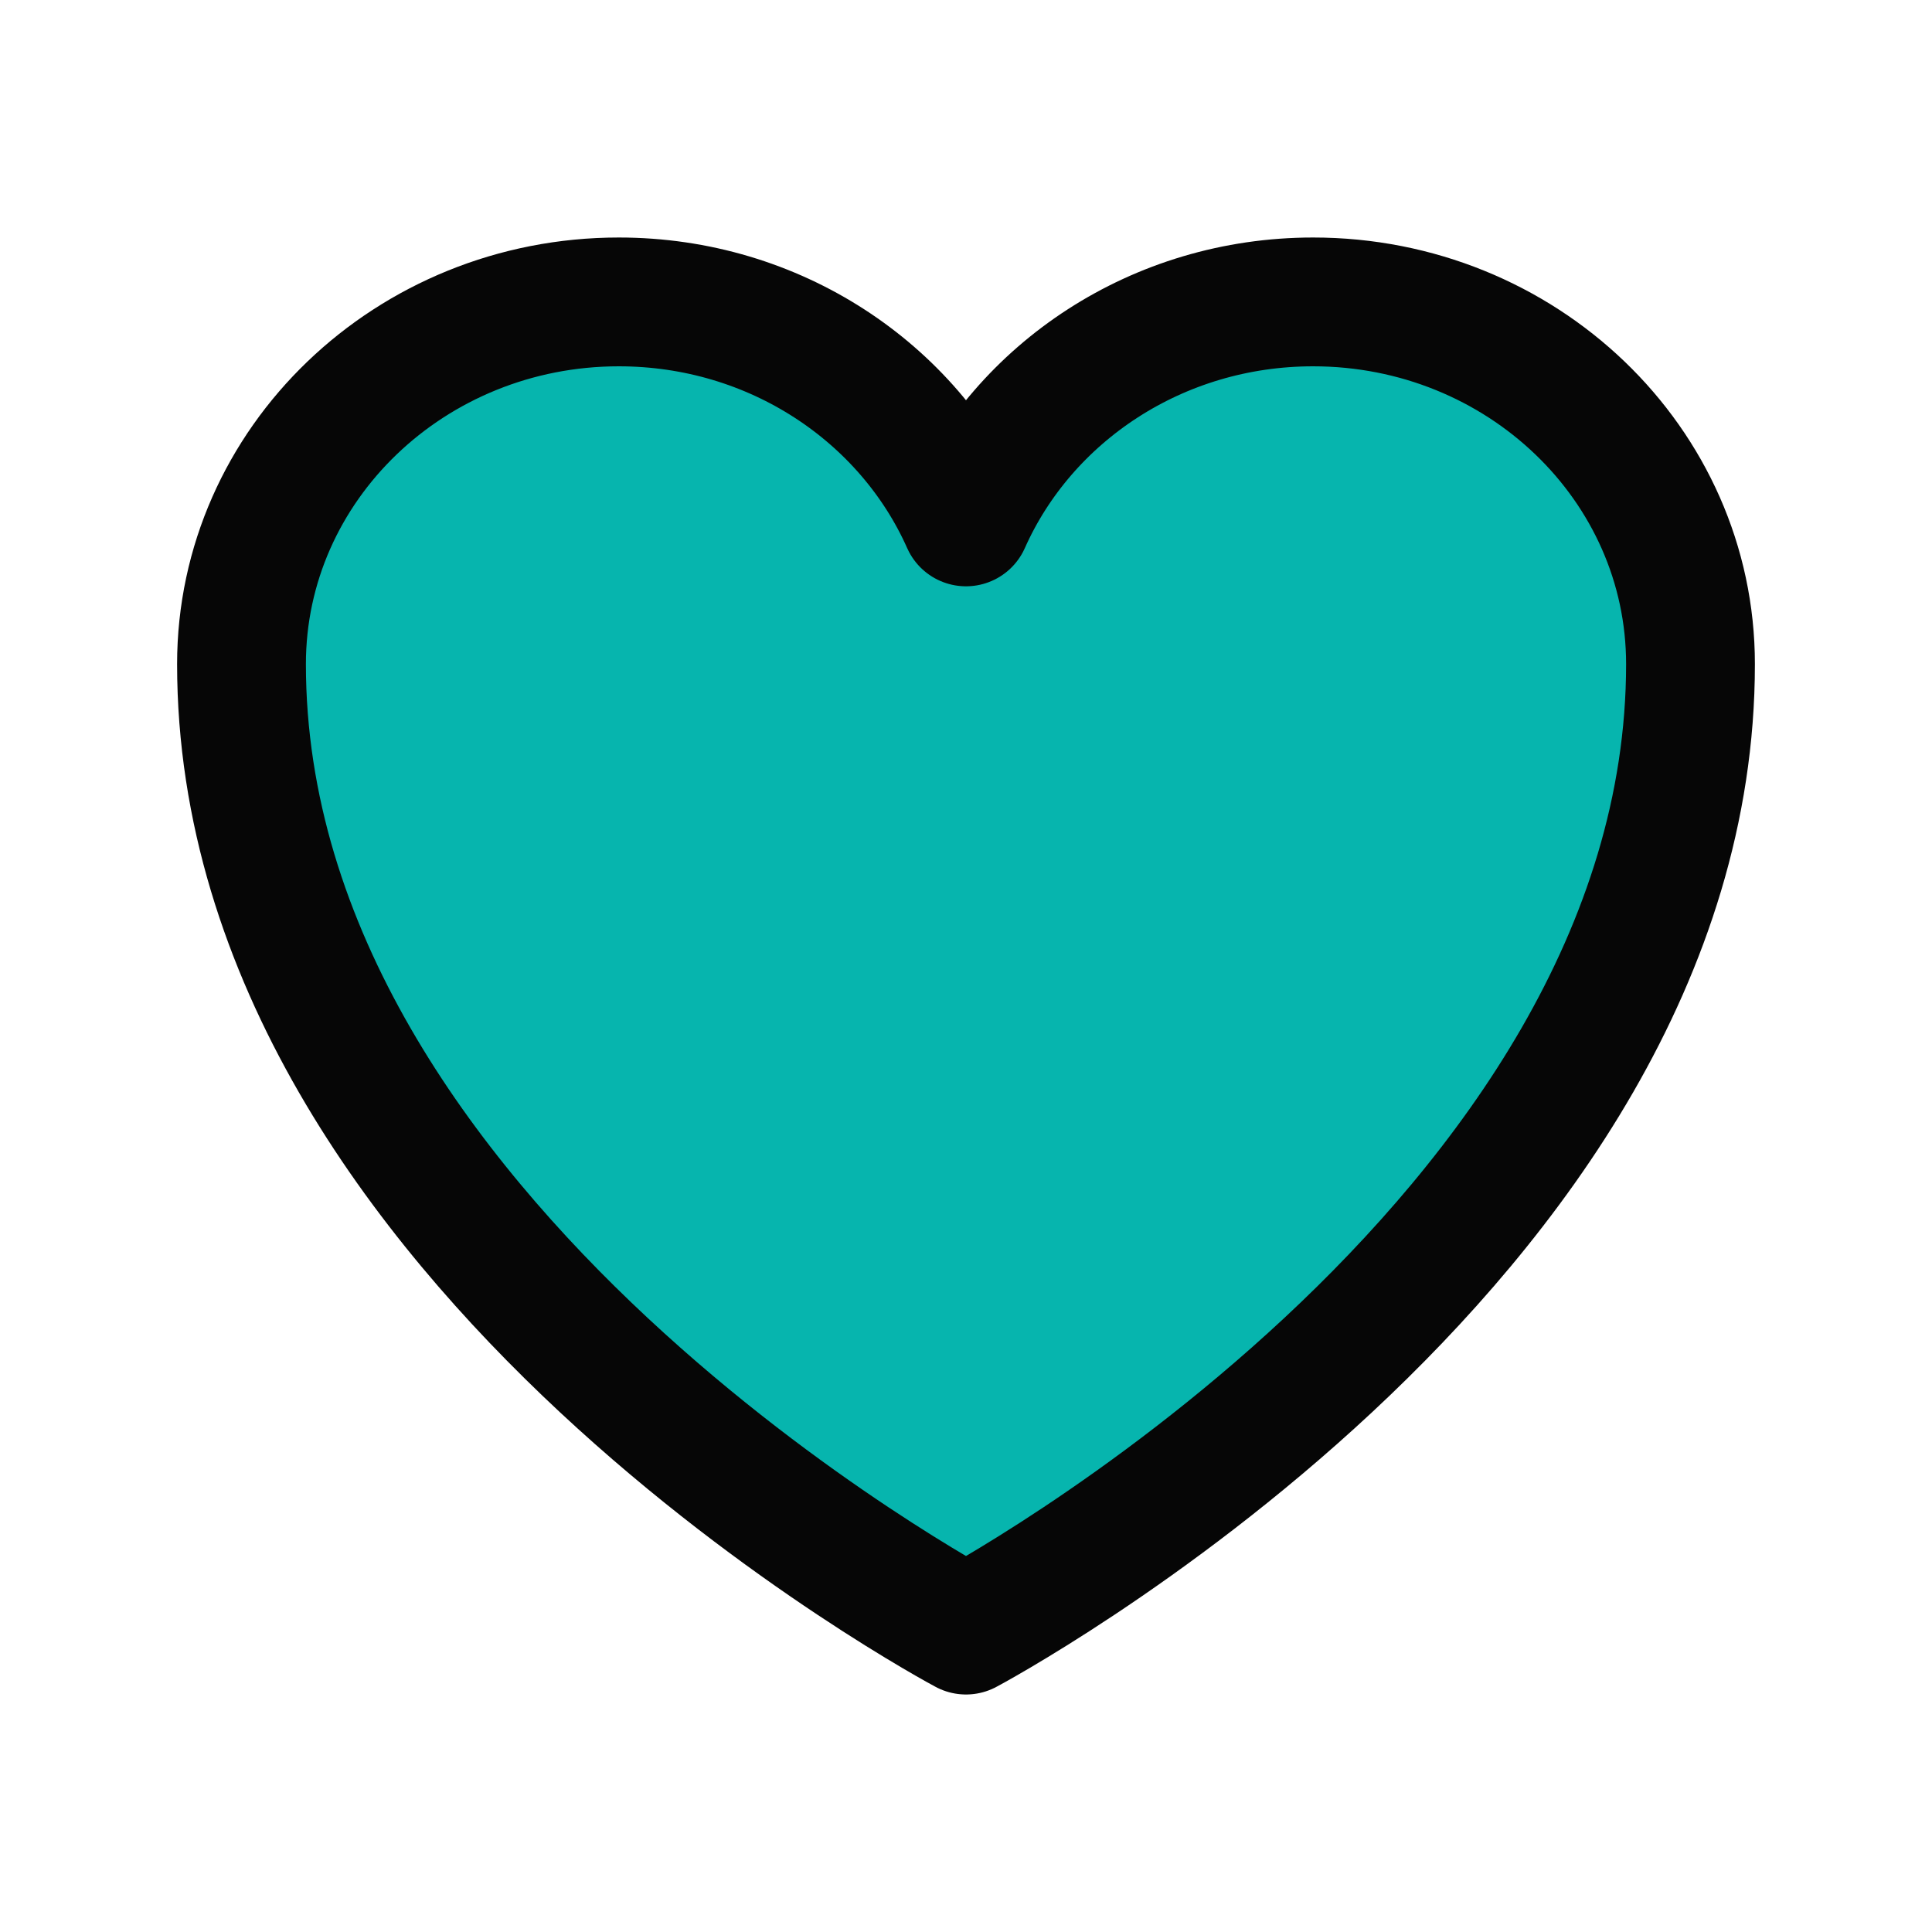
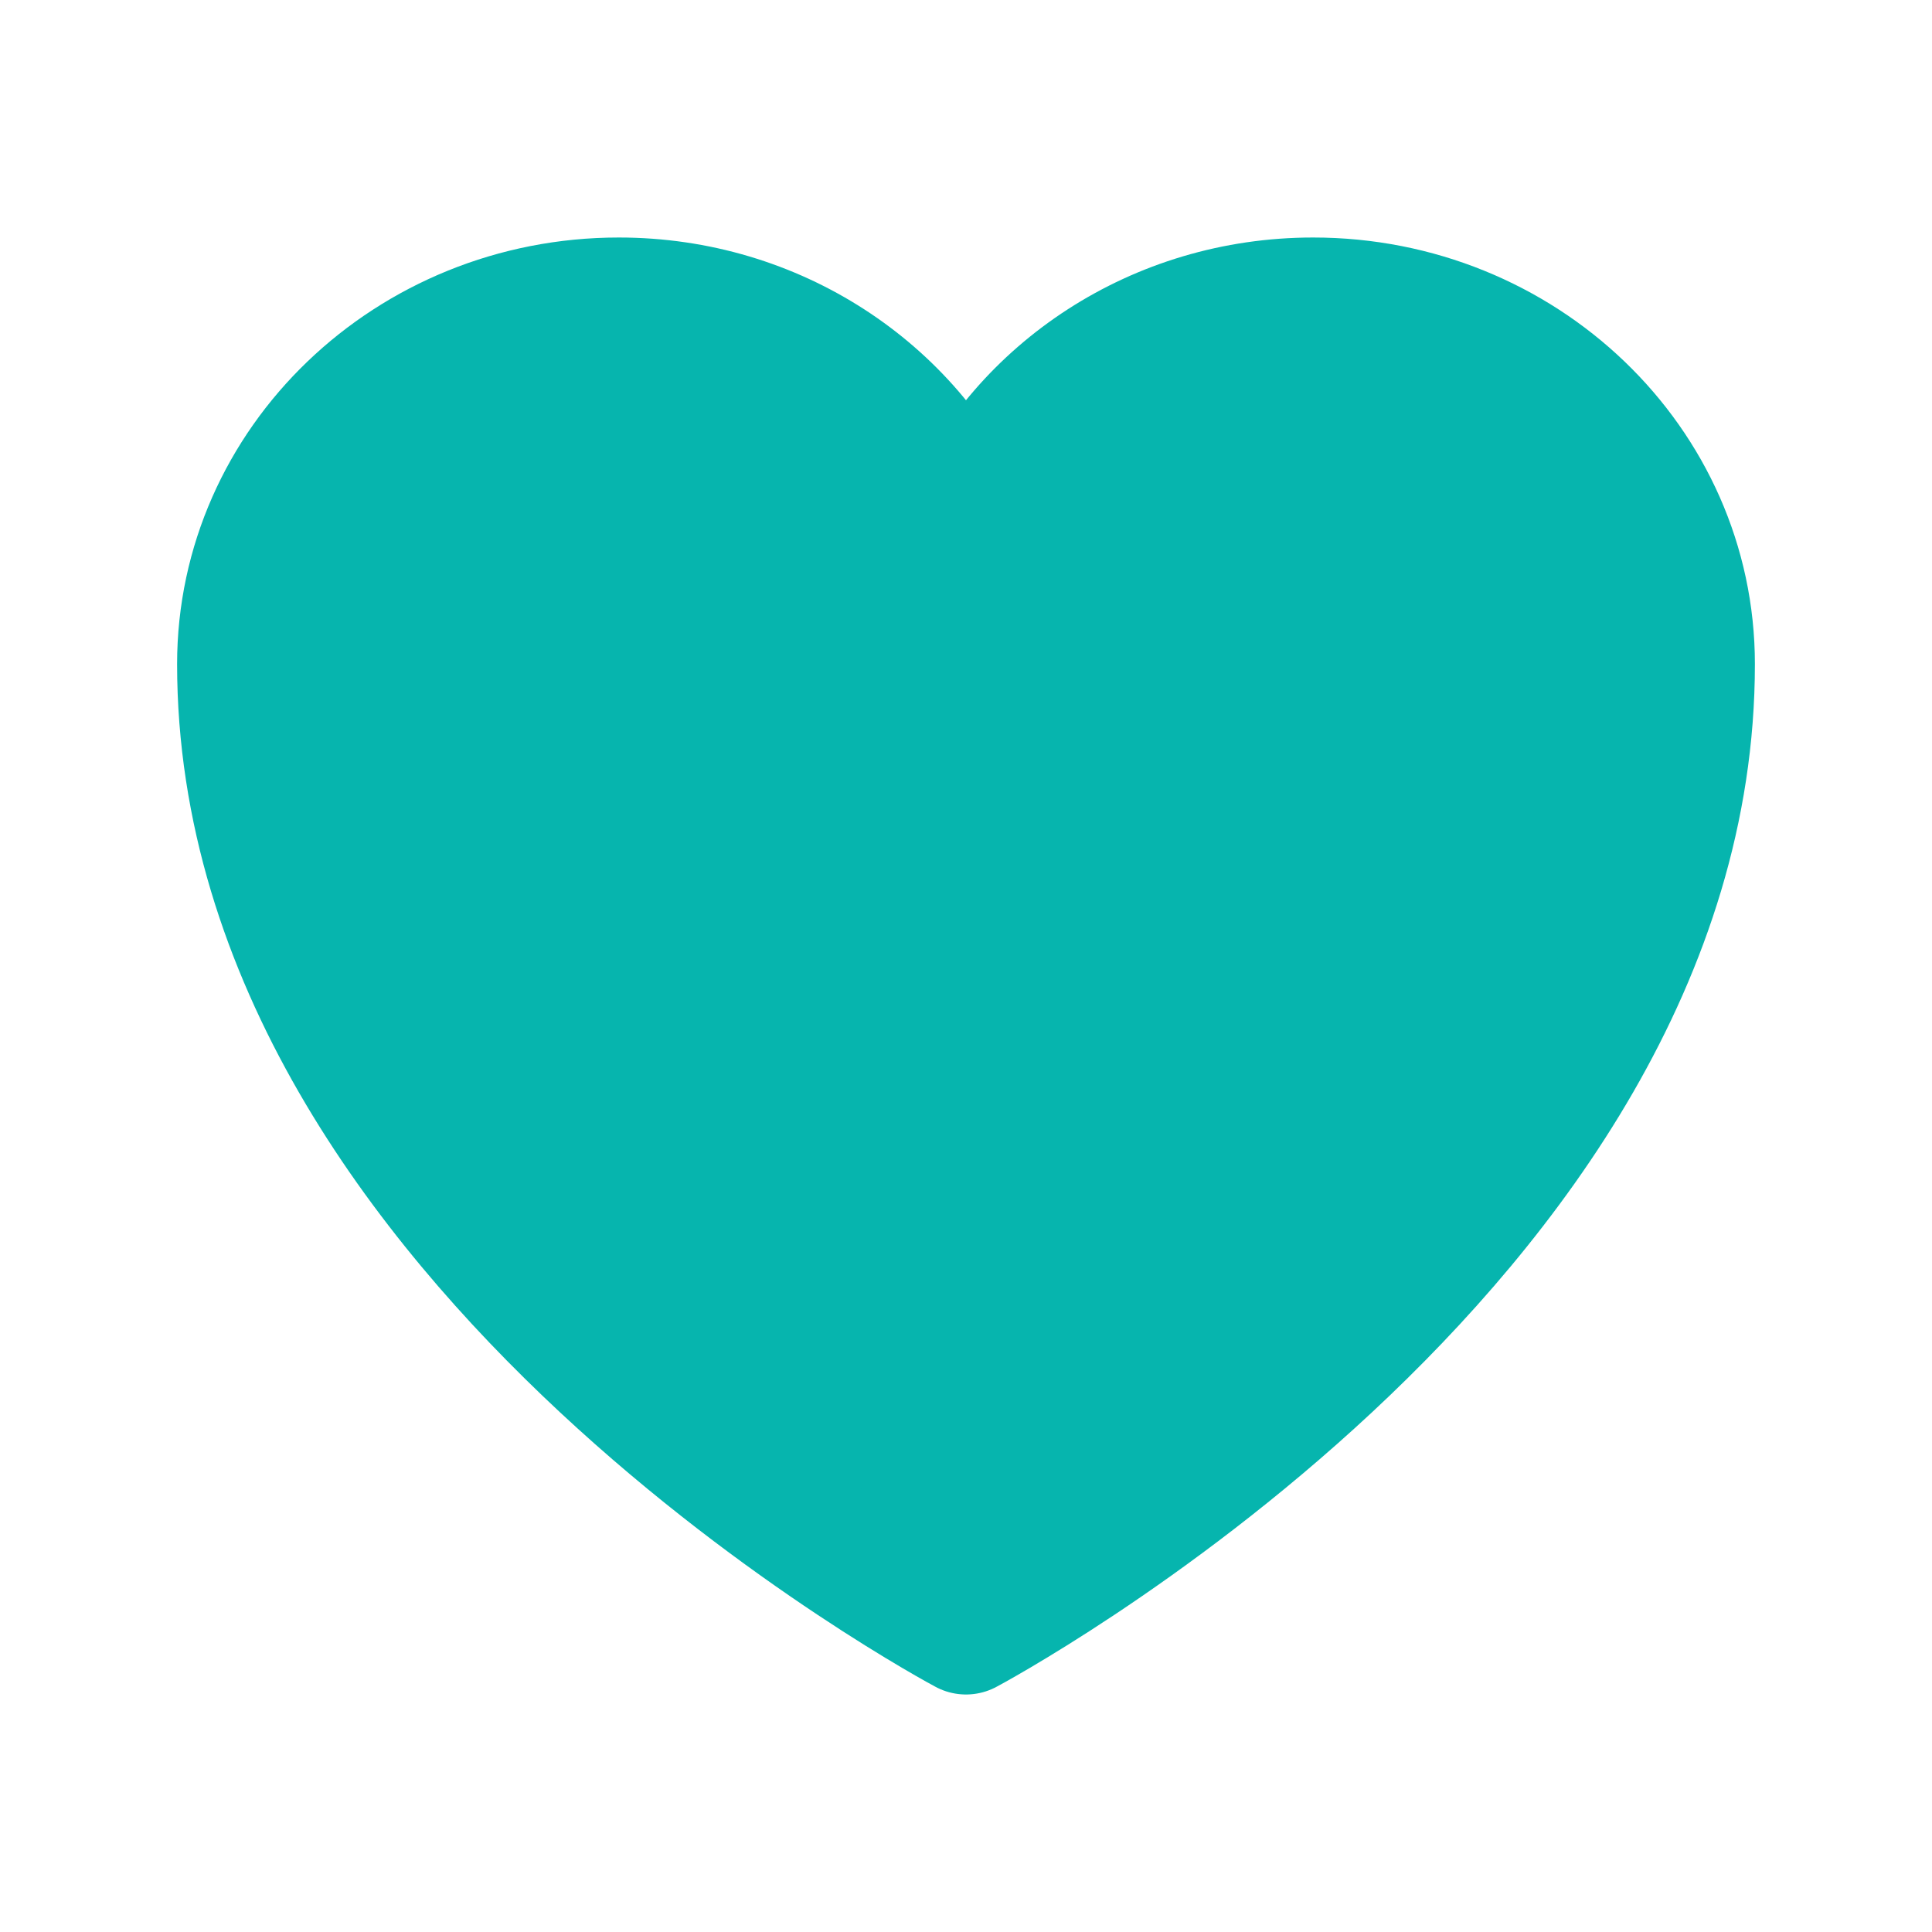
<svg xmlns="http://www.w3.org/2000/svg" width="30" height="30" viewBox="0 0 30 30" fill="none">
-   <path d="M26.25 10.312C26.25 7.206 23.626 4.688 20.39 4.688C17.971 4.688 15.894 6.095 15 8.104C14.106 6.095 12.029 4.688 9.609 4.688C6.375 4.688 3.75 7.206 3.75 10.312C3.75 19.337 15 25.312 15 25.312C15 25.312 26.25 19.337 26.25 10.312Z" fill="#06B5AE" stroke="#060606" stroke-width="2" stroke-linecap="round" stroke-linejoin="round" />
+   <path d="M26.25 10.312C26.25 7.206 23.626 4.688 20.39 4.688C17.971 4.688 15.894 6.095 15 8.104C14.106 6.095 12.029 4.688 9.609 4.688C6.375 4.688 3.75 7.206 3.75 10.312C3.75 19.337 15 25.312 15 25.312C15 25.312 26.25 19.337 26.25 10.312Z" fill="#06B5AE" stroke="#06B5AE" stroke-width="2" stroke-linecap="round" stroke-linejoin="round" />
</svg>
